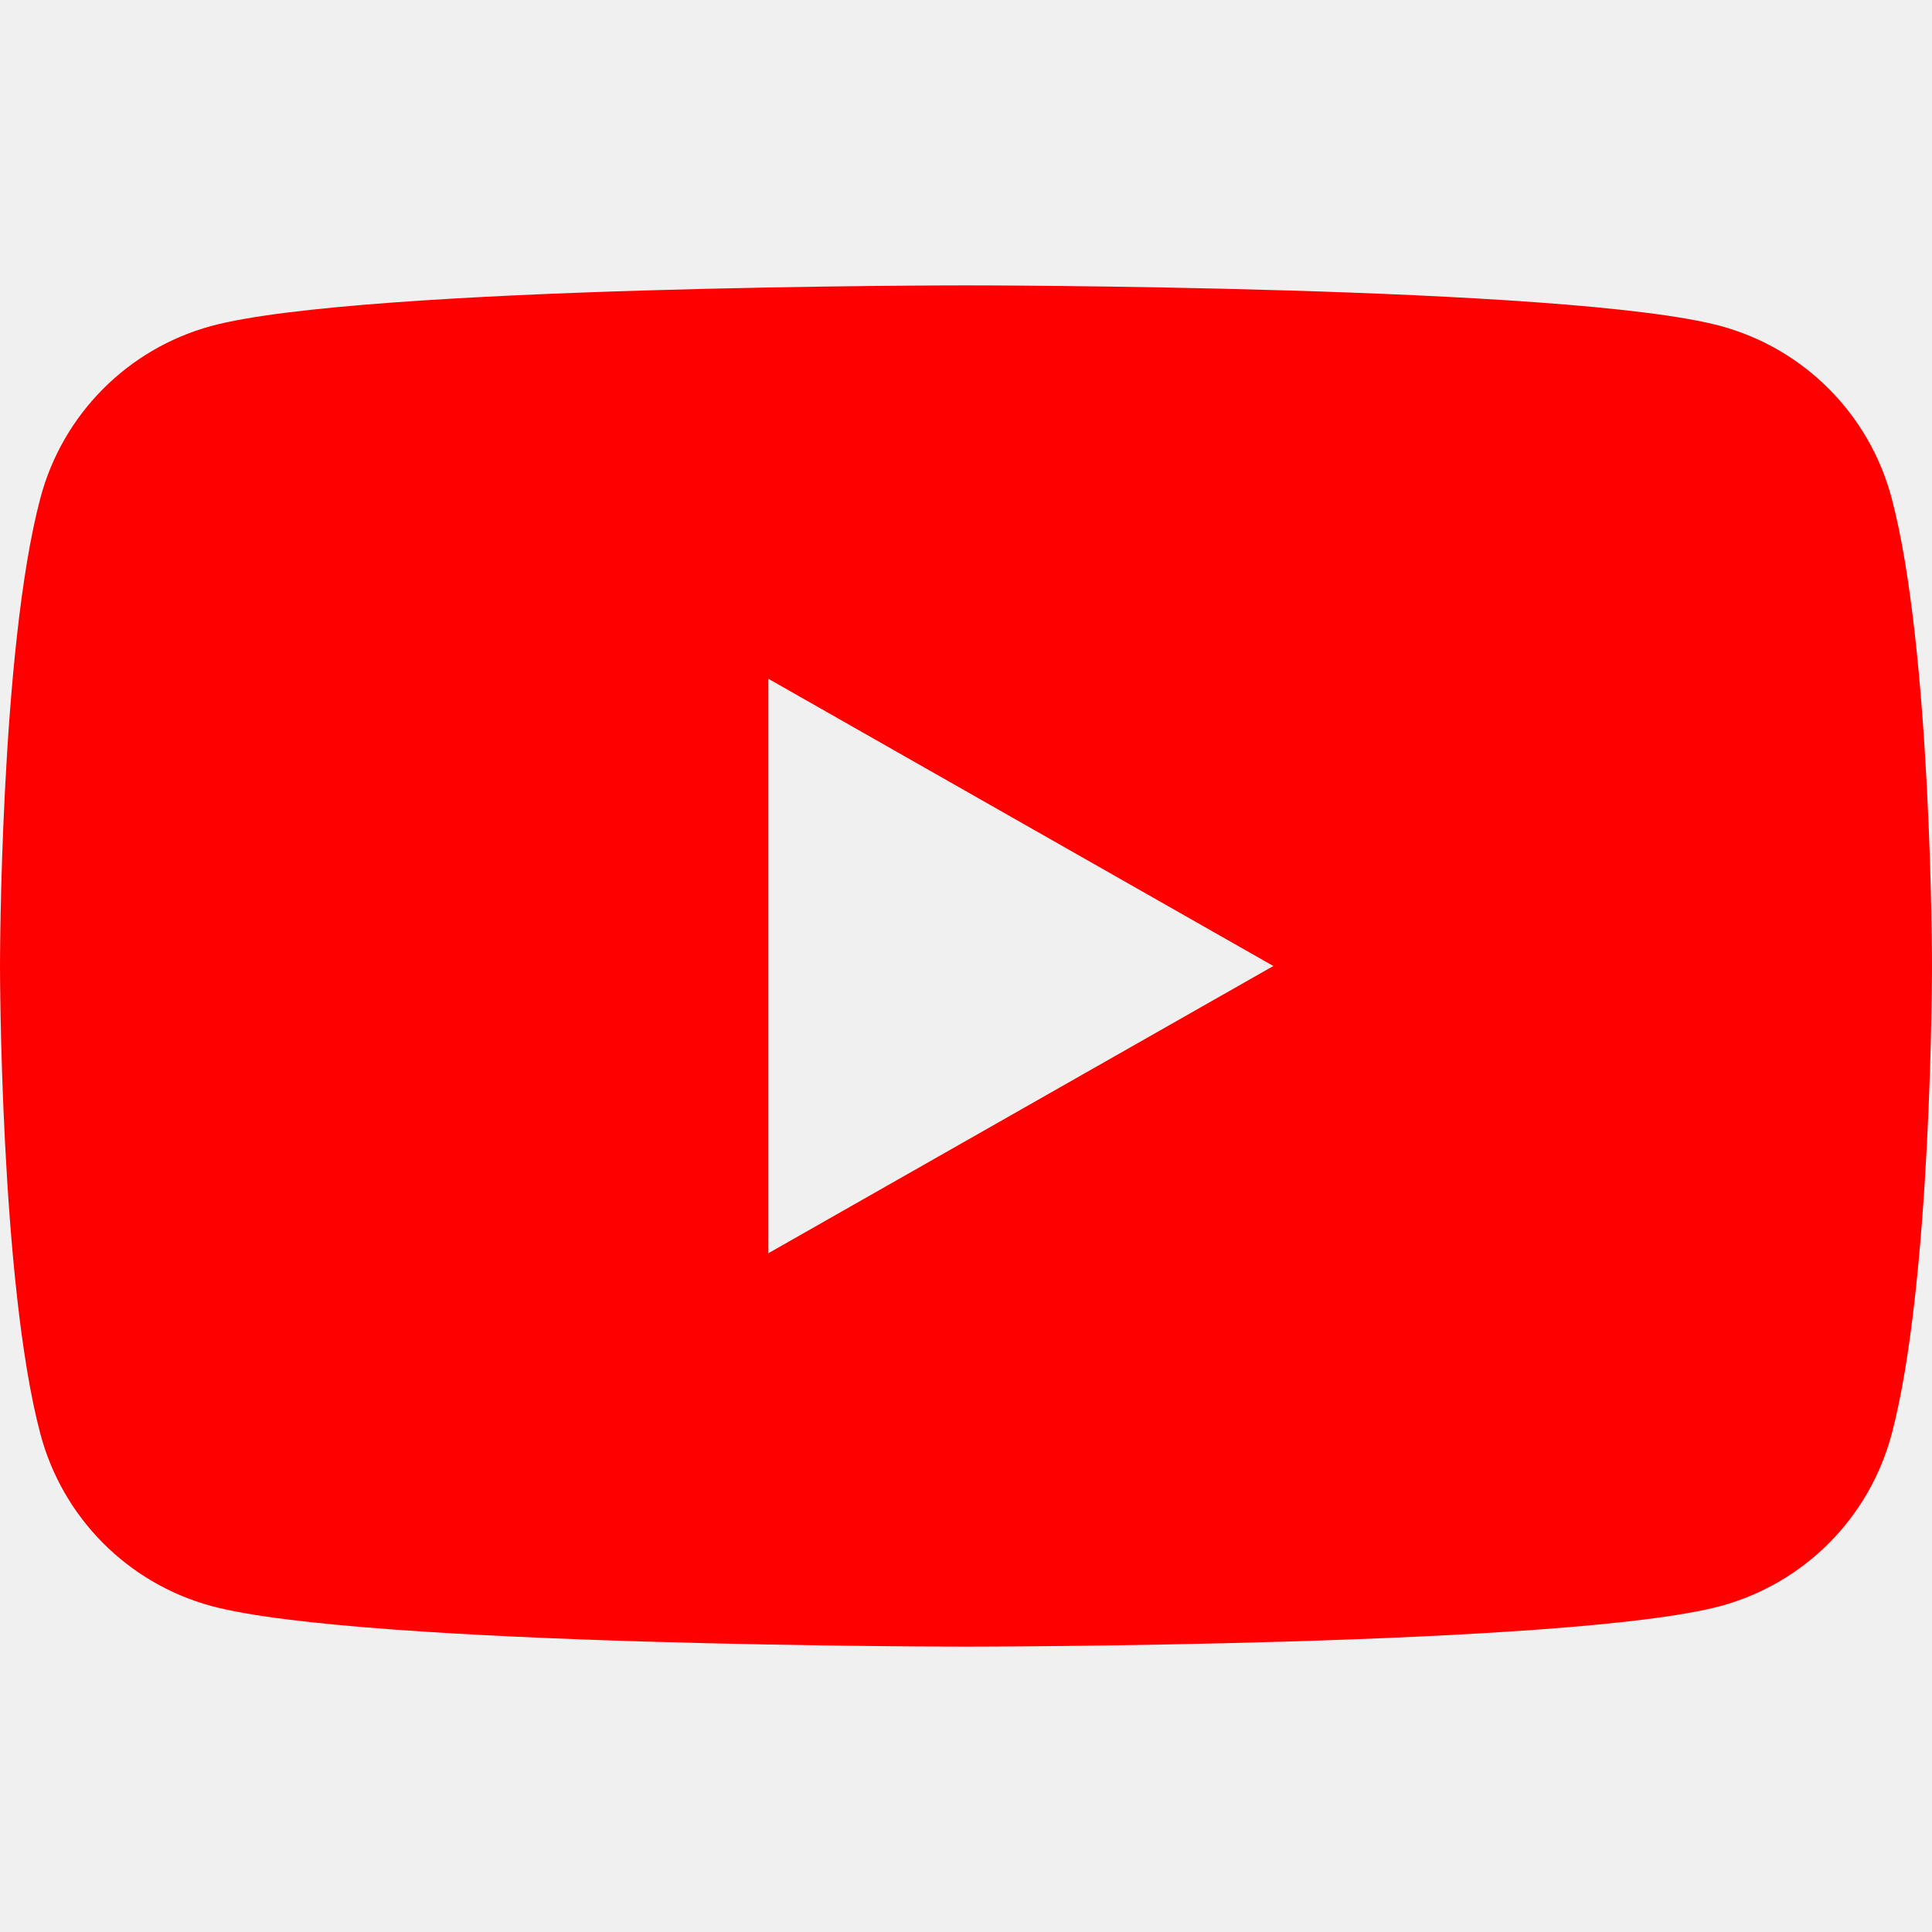
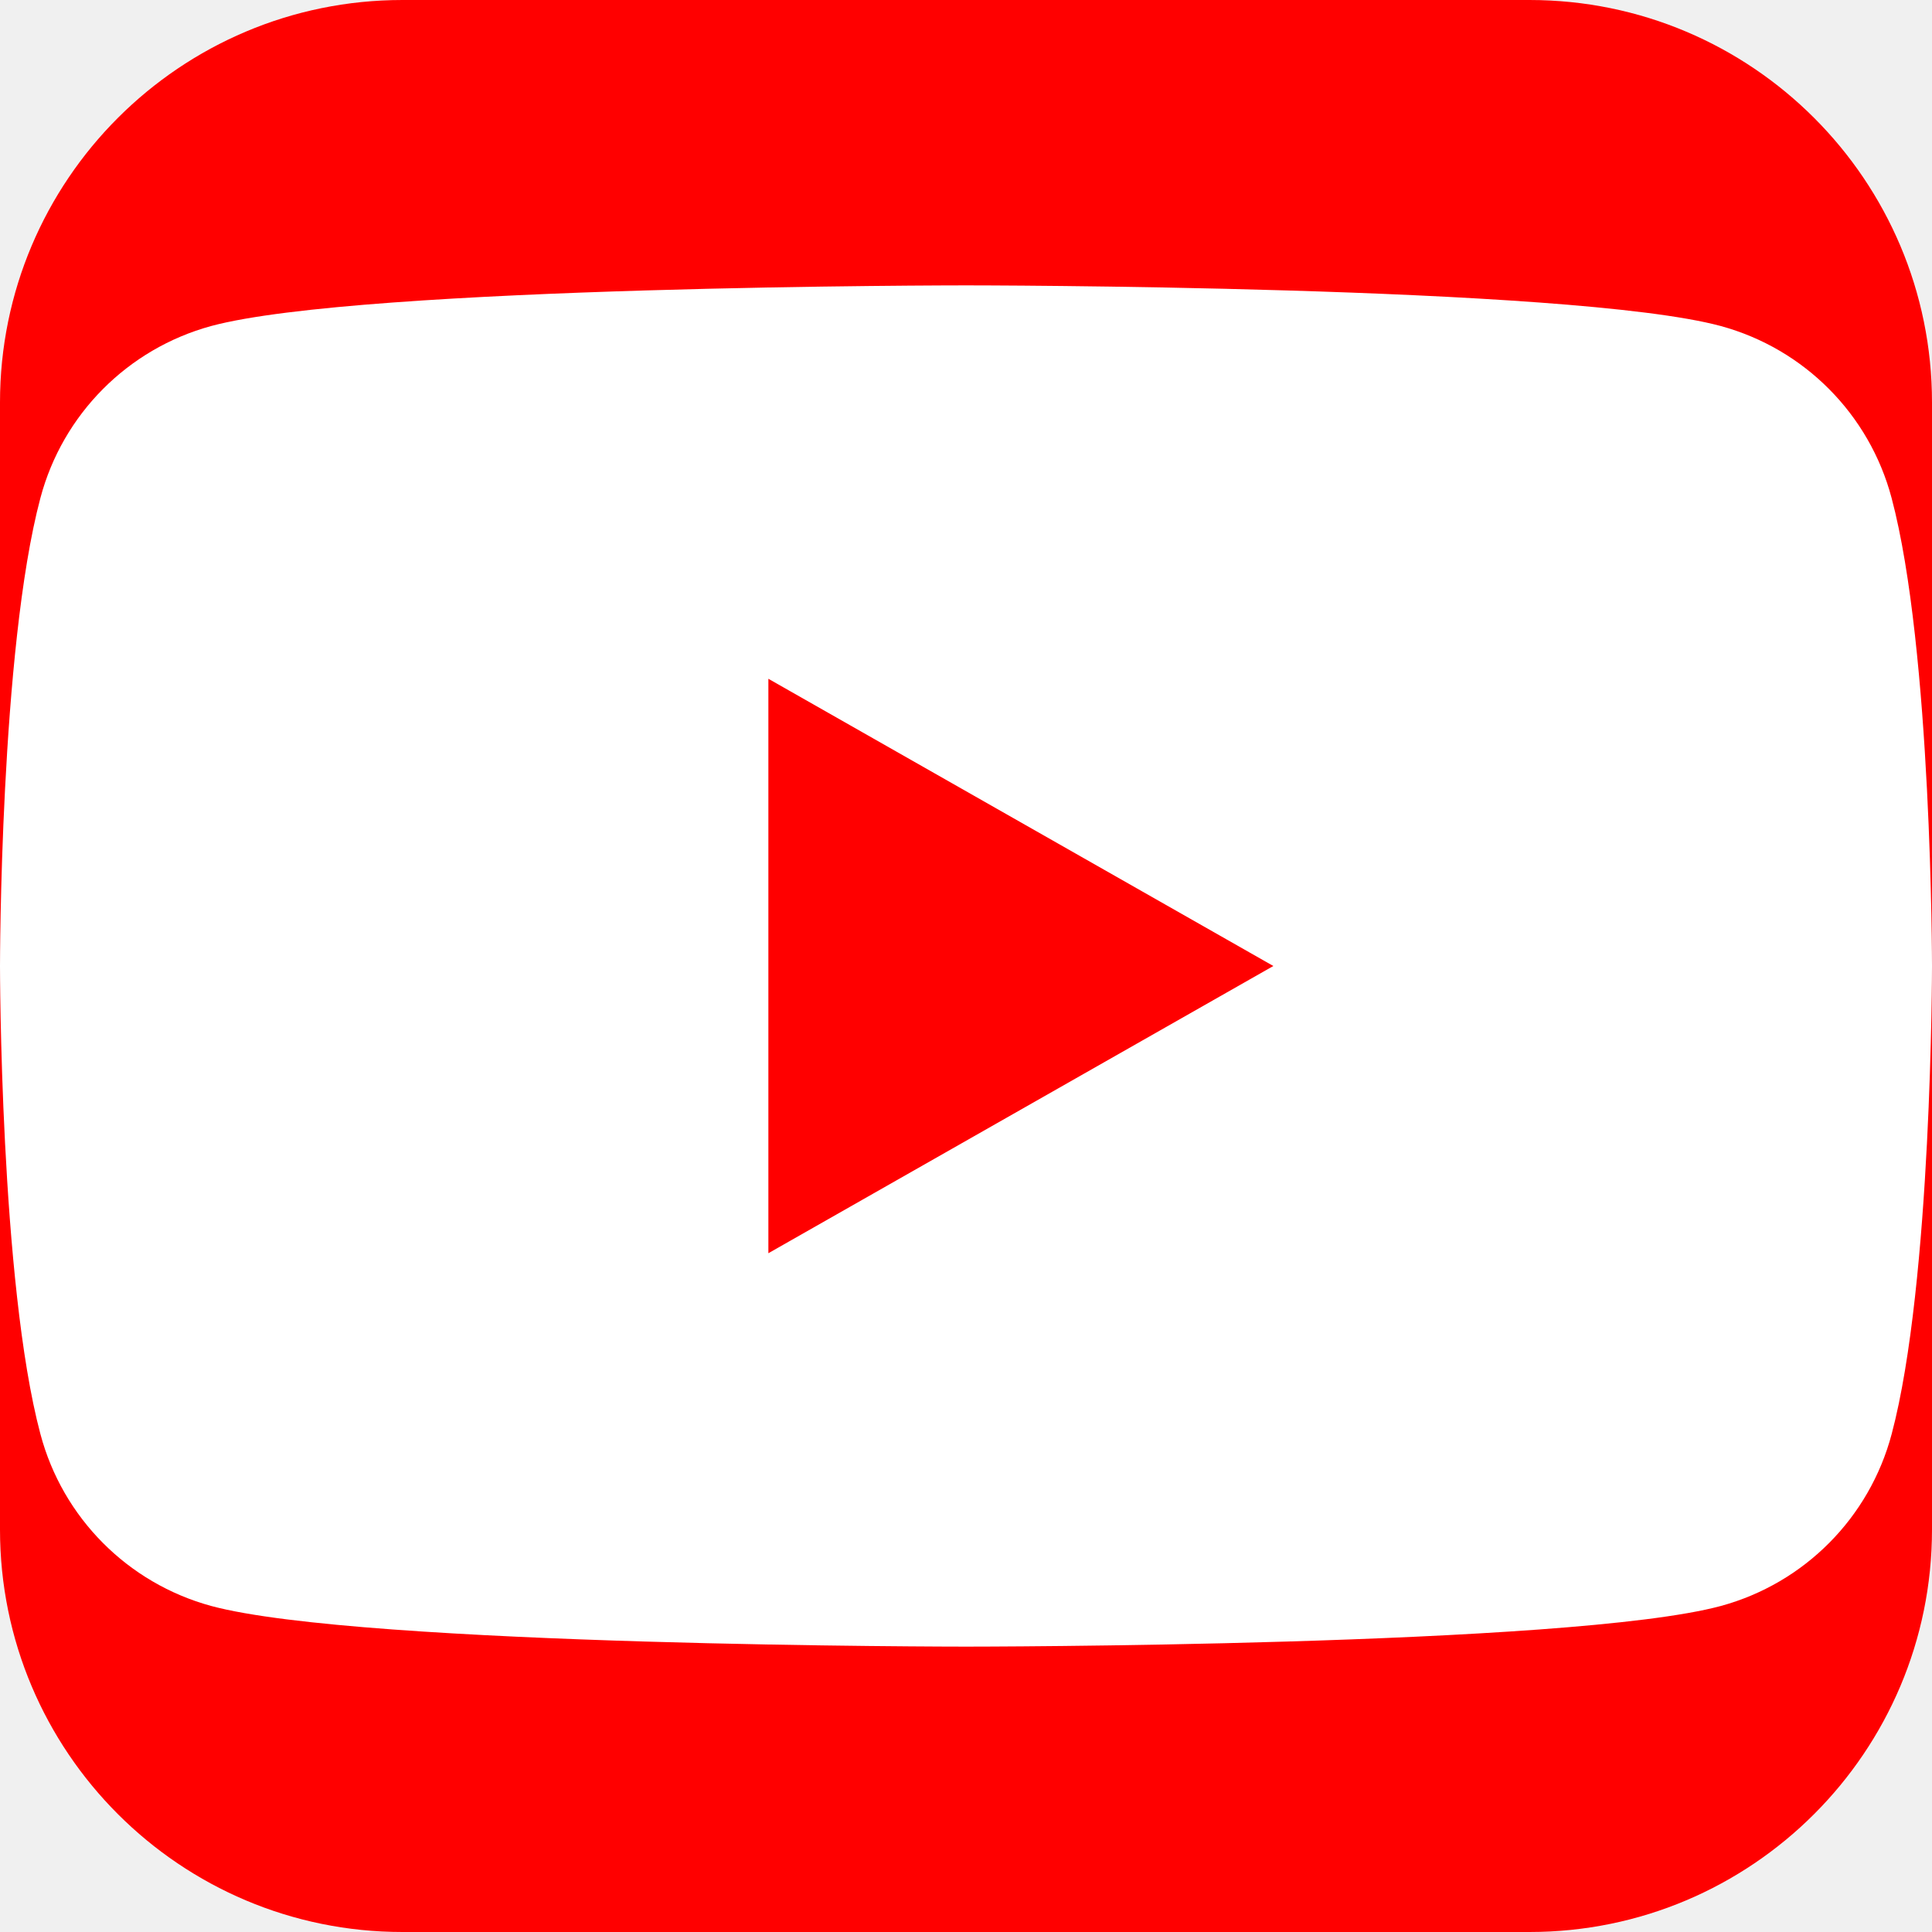
- <svg xmlns="http://www.w3.org/2000/svg" viewBox="0 0 24 24" fill="#FF0000">
-   <path d="M23.498 6.186a3.016 3.016 0 0 0-2.122-2.136C19.505 3.545 12 3.545 12 3.545s-7.505 0-9.377.505A3.017 3.017 0 0 0 .502 6.186C0 8.07 0 12 0 12s0 3.93.502 5.814a3.016 3.016 0 0 0 2.122 2.136c1.871.505 9.376.505 9.376.505s7.505 0 9.377-.505a3.015 3.015 0 0 0 2.122-2.136C24 15.93 24 12 24 12s0-3.93-.502-5.814zM9.545 15.568V8.432L15.818 12l-6.273 3.568z" />
+ <svg xmlns="http://www.w3.org/2000/svg" viewBox="0 0 24 24">
+   <rect width="24" height="24" rx="5" fill="#FF0000" />
+   <path d="M23.498 6.186a3.016 3.016 0 0 0-2.122-2.136C19.505 3.545 12 3.545 12 3.545s-7.505 0-9.377.505A3.017 3.017 0 0 0 .502 6.186C0 8.07 0 12 0 12s0 3.93.502 5.814a3.016 3.016 0 0 0 2.122 2.136c1.871.505 9.376.505 9.376.505s7.505 0 9.377-.505a3.015 3.015 0 0 0 2.122-2.136C24 15.93 24 12 24 12s0-3.93-.502-5.814zM9.545 15.568V8.432L15.818 12l-6.273 3.568z" fill="white" />
</svg>
